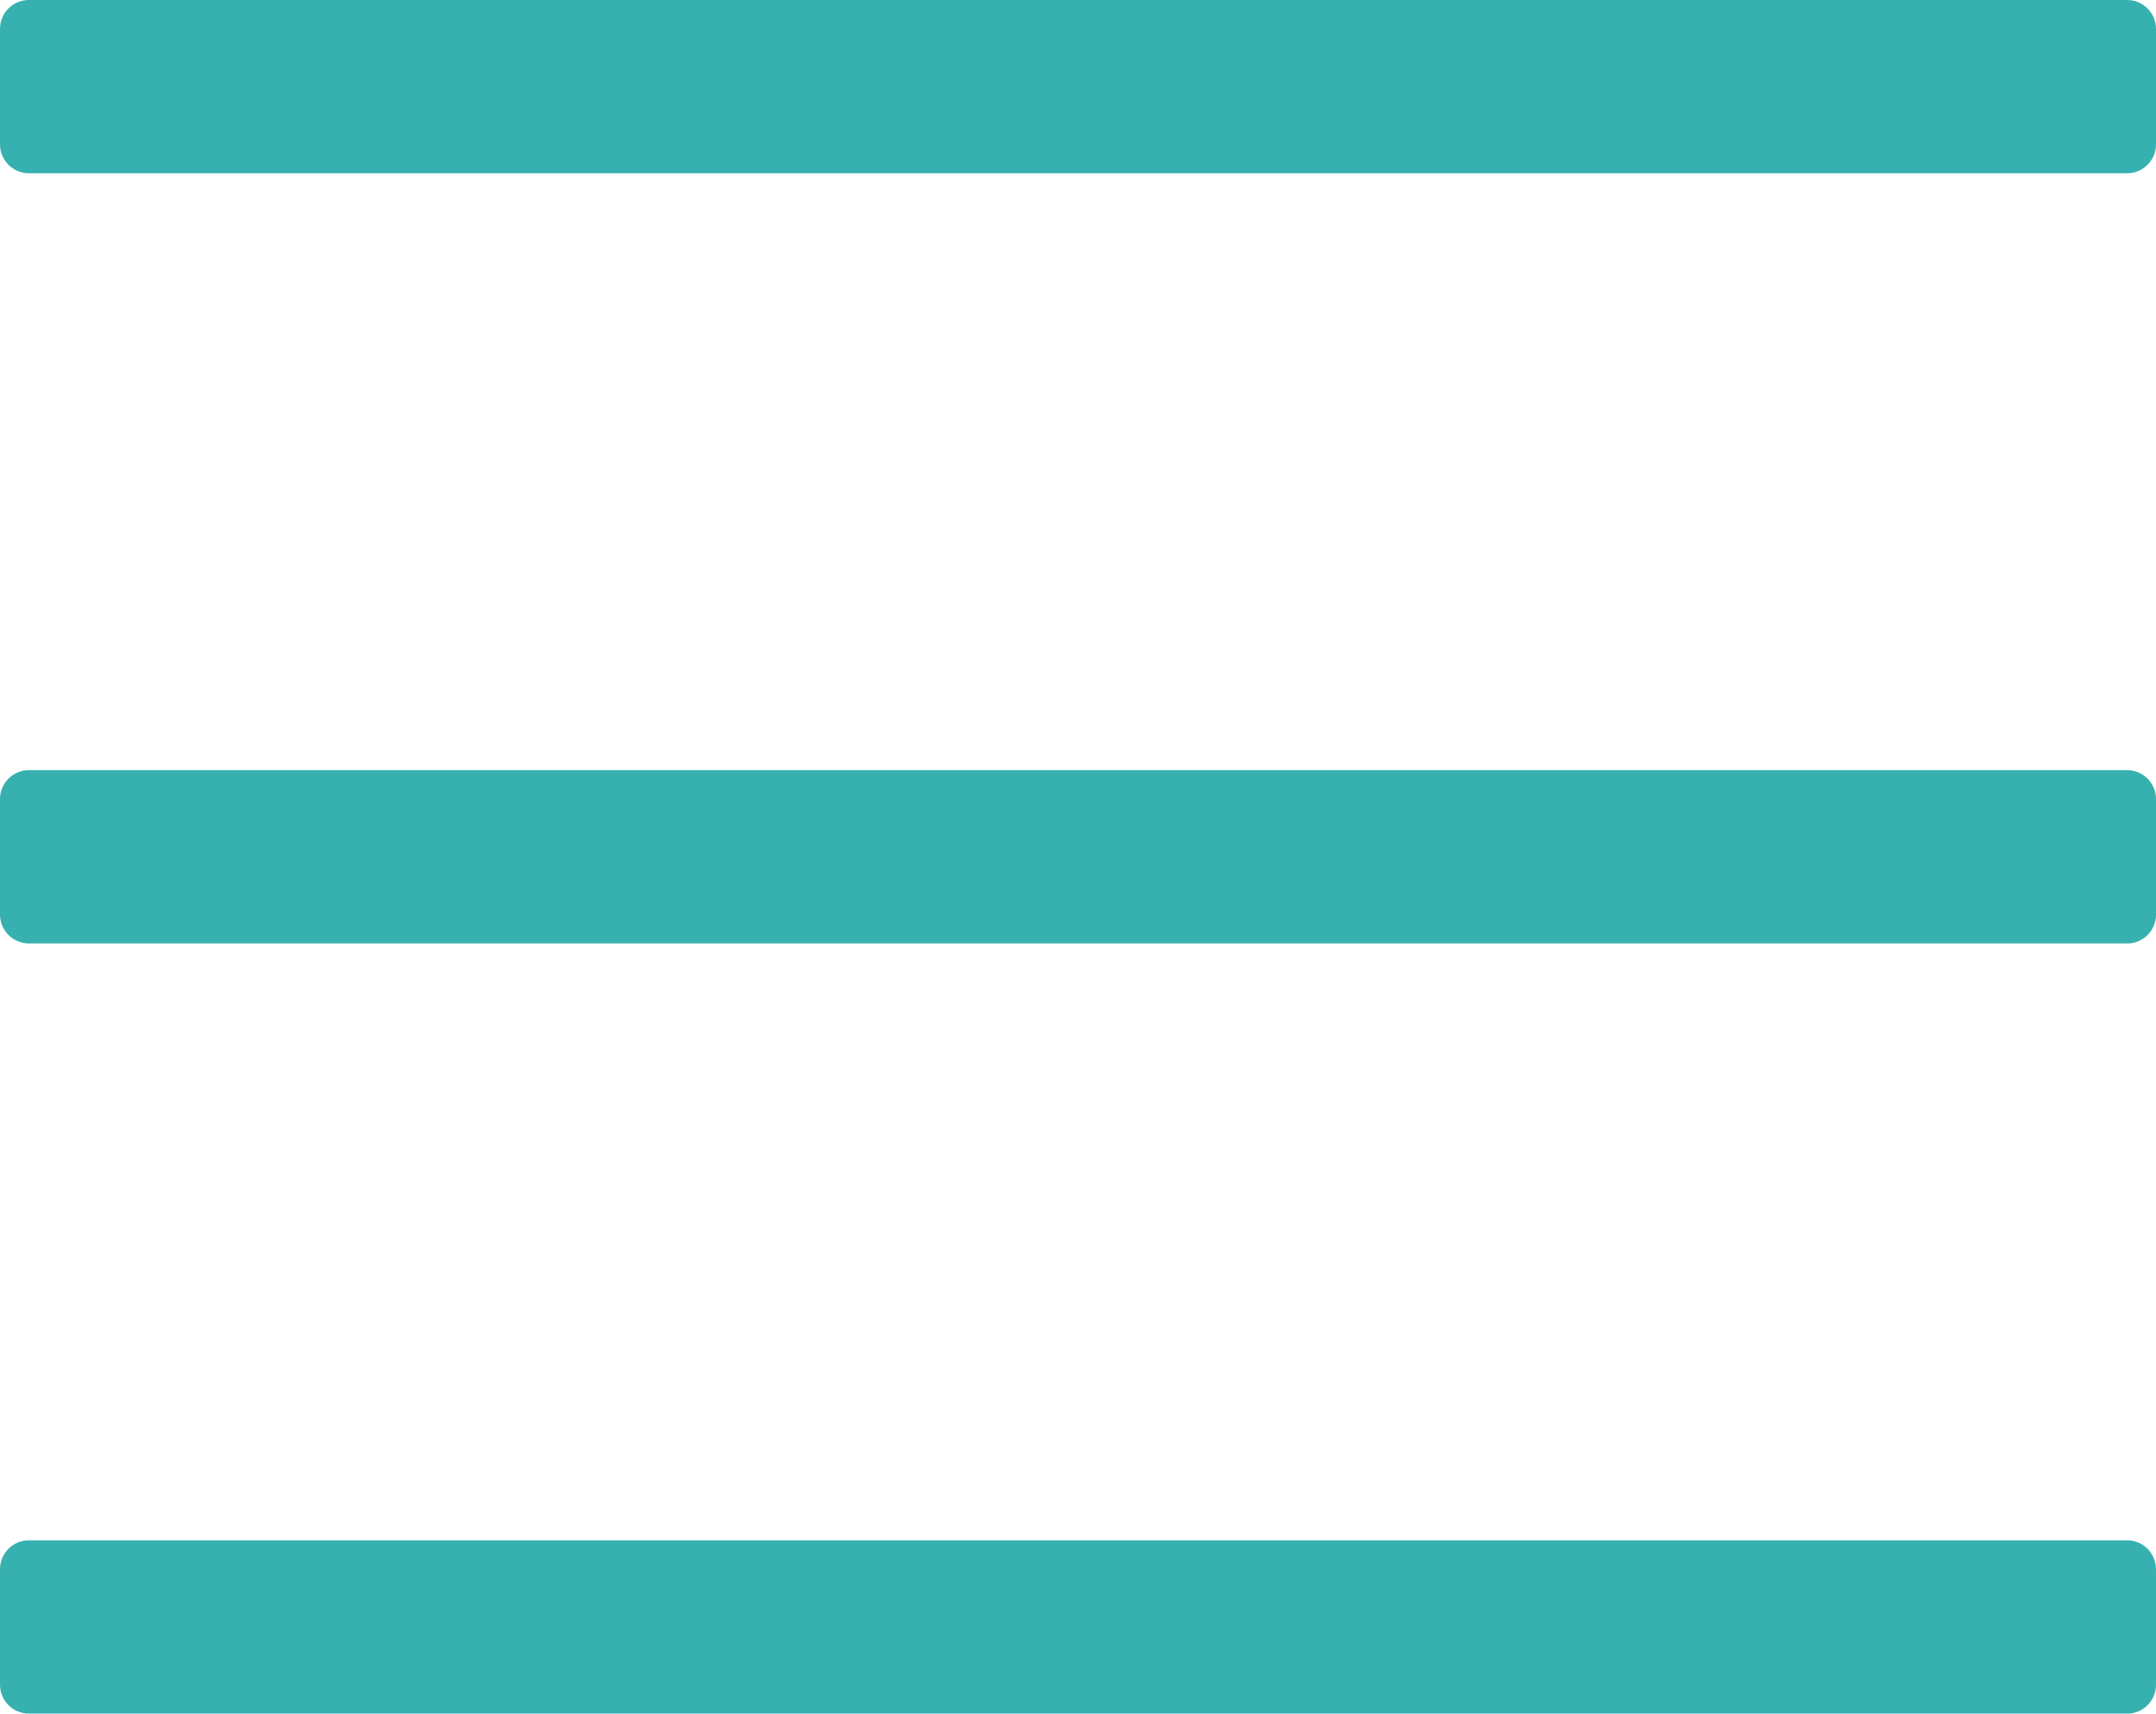
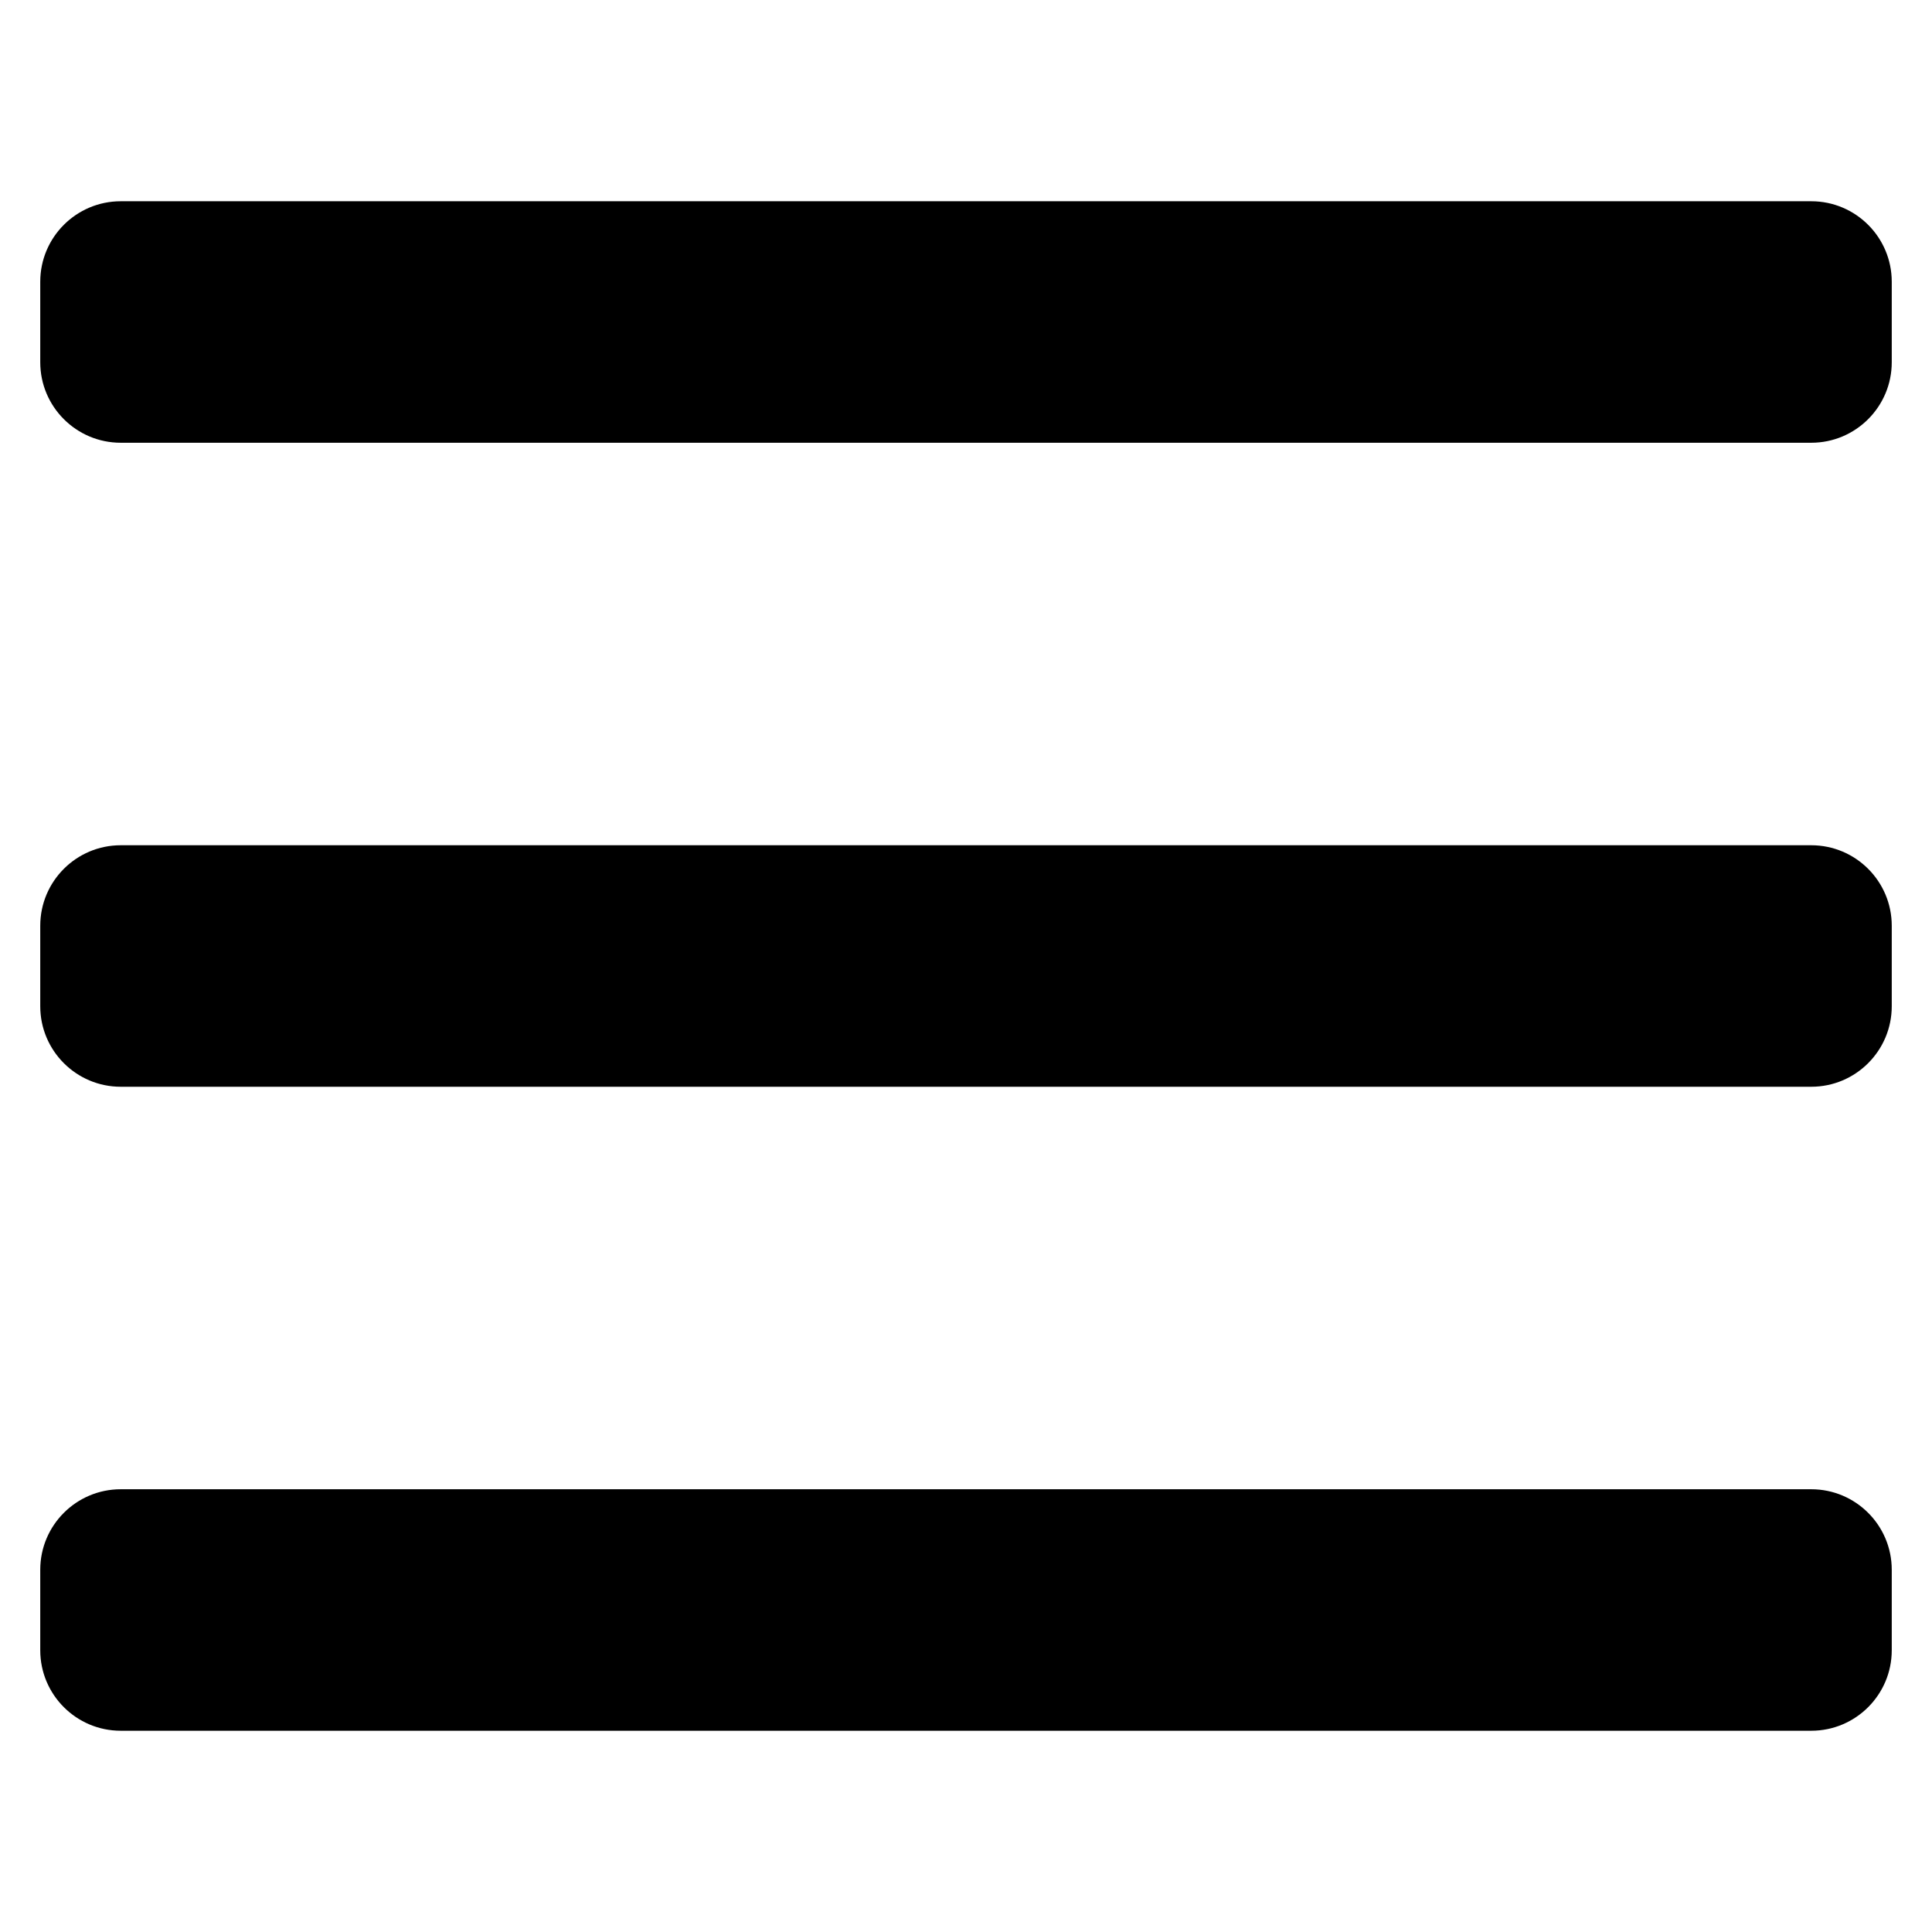
- <svg xmlns="http://www.w3.org/2000/svg" width="28.964" height="23.016" viewBox="0 0 28.964 23.016">
-   <path d="M28.576,80.327H.388A.388.388,0,0,1,0,79.94V78.388A.388.388,0,0,1,.388,78H28.576a.388.388,0,0,1,.388.388V79.94A.388.388,0,0,1,28.576,80.327Zm0,10.344H.388A.388.388,0,0,1,0,90.284V88.732a.388.388,0,0,1,.388-.388H28.576a.388.388,0,0,1,.388.388v1.552A.388.388,0,0,1,28.576,90.672Zm0,10.344H.388A.388.388,0,0,1,0,100.628V99.076a.388.388,0,0,1,.388-.388H28.576a.388.388,0,0,1,.388.388v1.552A.388.388,0,0,1,28.576,101.016Z" transform="translate(0 -78)" fill="#37b0b0" />
+ <svg xmlns="http://www.w3.org/2000/svg" viewBox="0 0 24 24">
+   <path fill-rule="evenodd" d="M1.5,2.5 L22.5,2.5 C23.052,2.5 23.5,2.948 23.5,3.5 L23.5,4.5 C23.5,5.052 23.052,5.5 22.5,5.5 L1.5,5.5 C0.948,5.5 0.5,5.052 0.5,4.5 L0.5,3.5 C0.5,2.948 0.948,2.5 1.5,2.5 Z M1.5,10.5 L22.5,10.5 C23.052,10.5 23.5,10.948 23.5,11.5 L23.5,12.5 C23.5,13.052 23.052,13.5 22.5,13.5 L1.5,13.5 C0.948,13.5 0.5,13.052 0.5,12.5 L0.5,11.5 C0.5,10.948 0.948,10.5 1.5,10.5 Z M1.5,18.5 L22.5,18.5 C23.052,18.5 23.5,18.948 23.5,19.5 L23.5,20.5 C23.5,21.052 23.052,21.5 22.5,21.5 L1.5,21.5 C0.948,21.5 0.5,21.052 0.5,20.5 L0.5,19.5 C0.5,18.948 0.948,18.5 1.5,18.5 Z" />
</svg>
